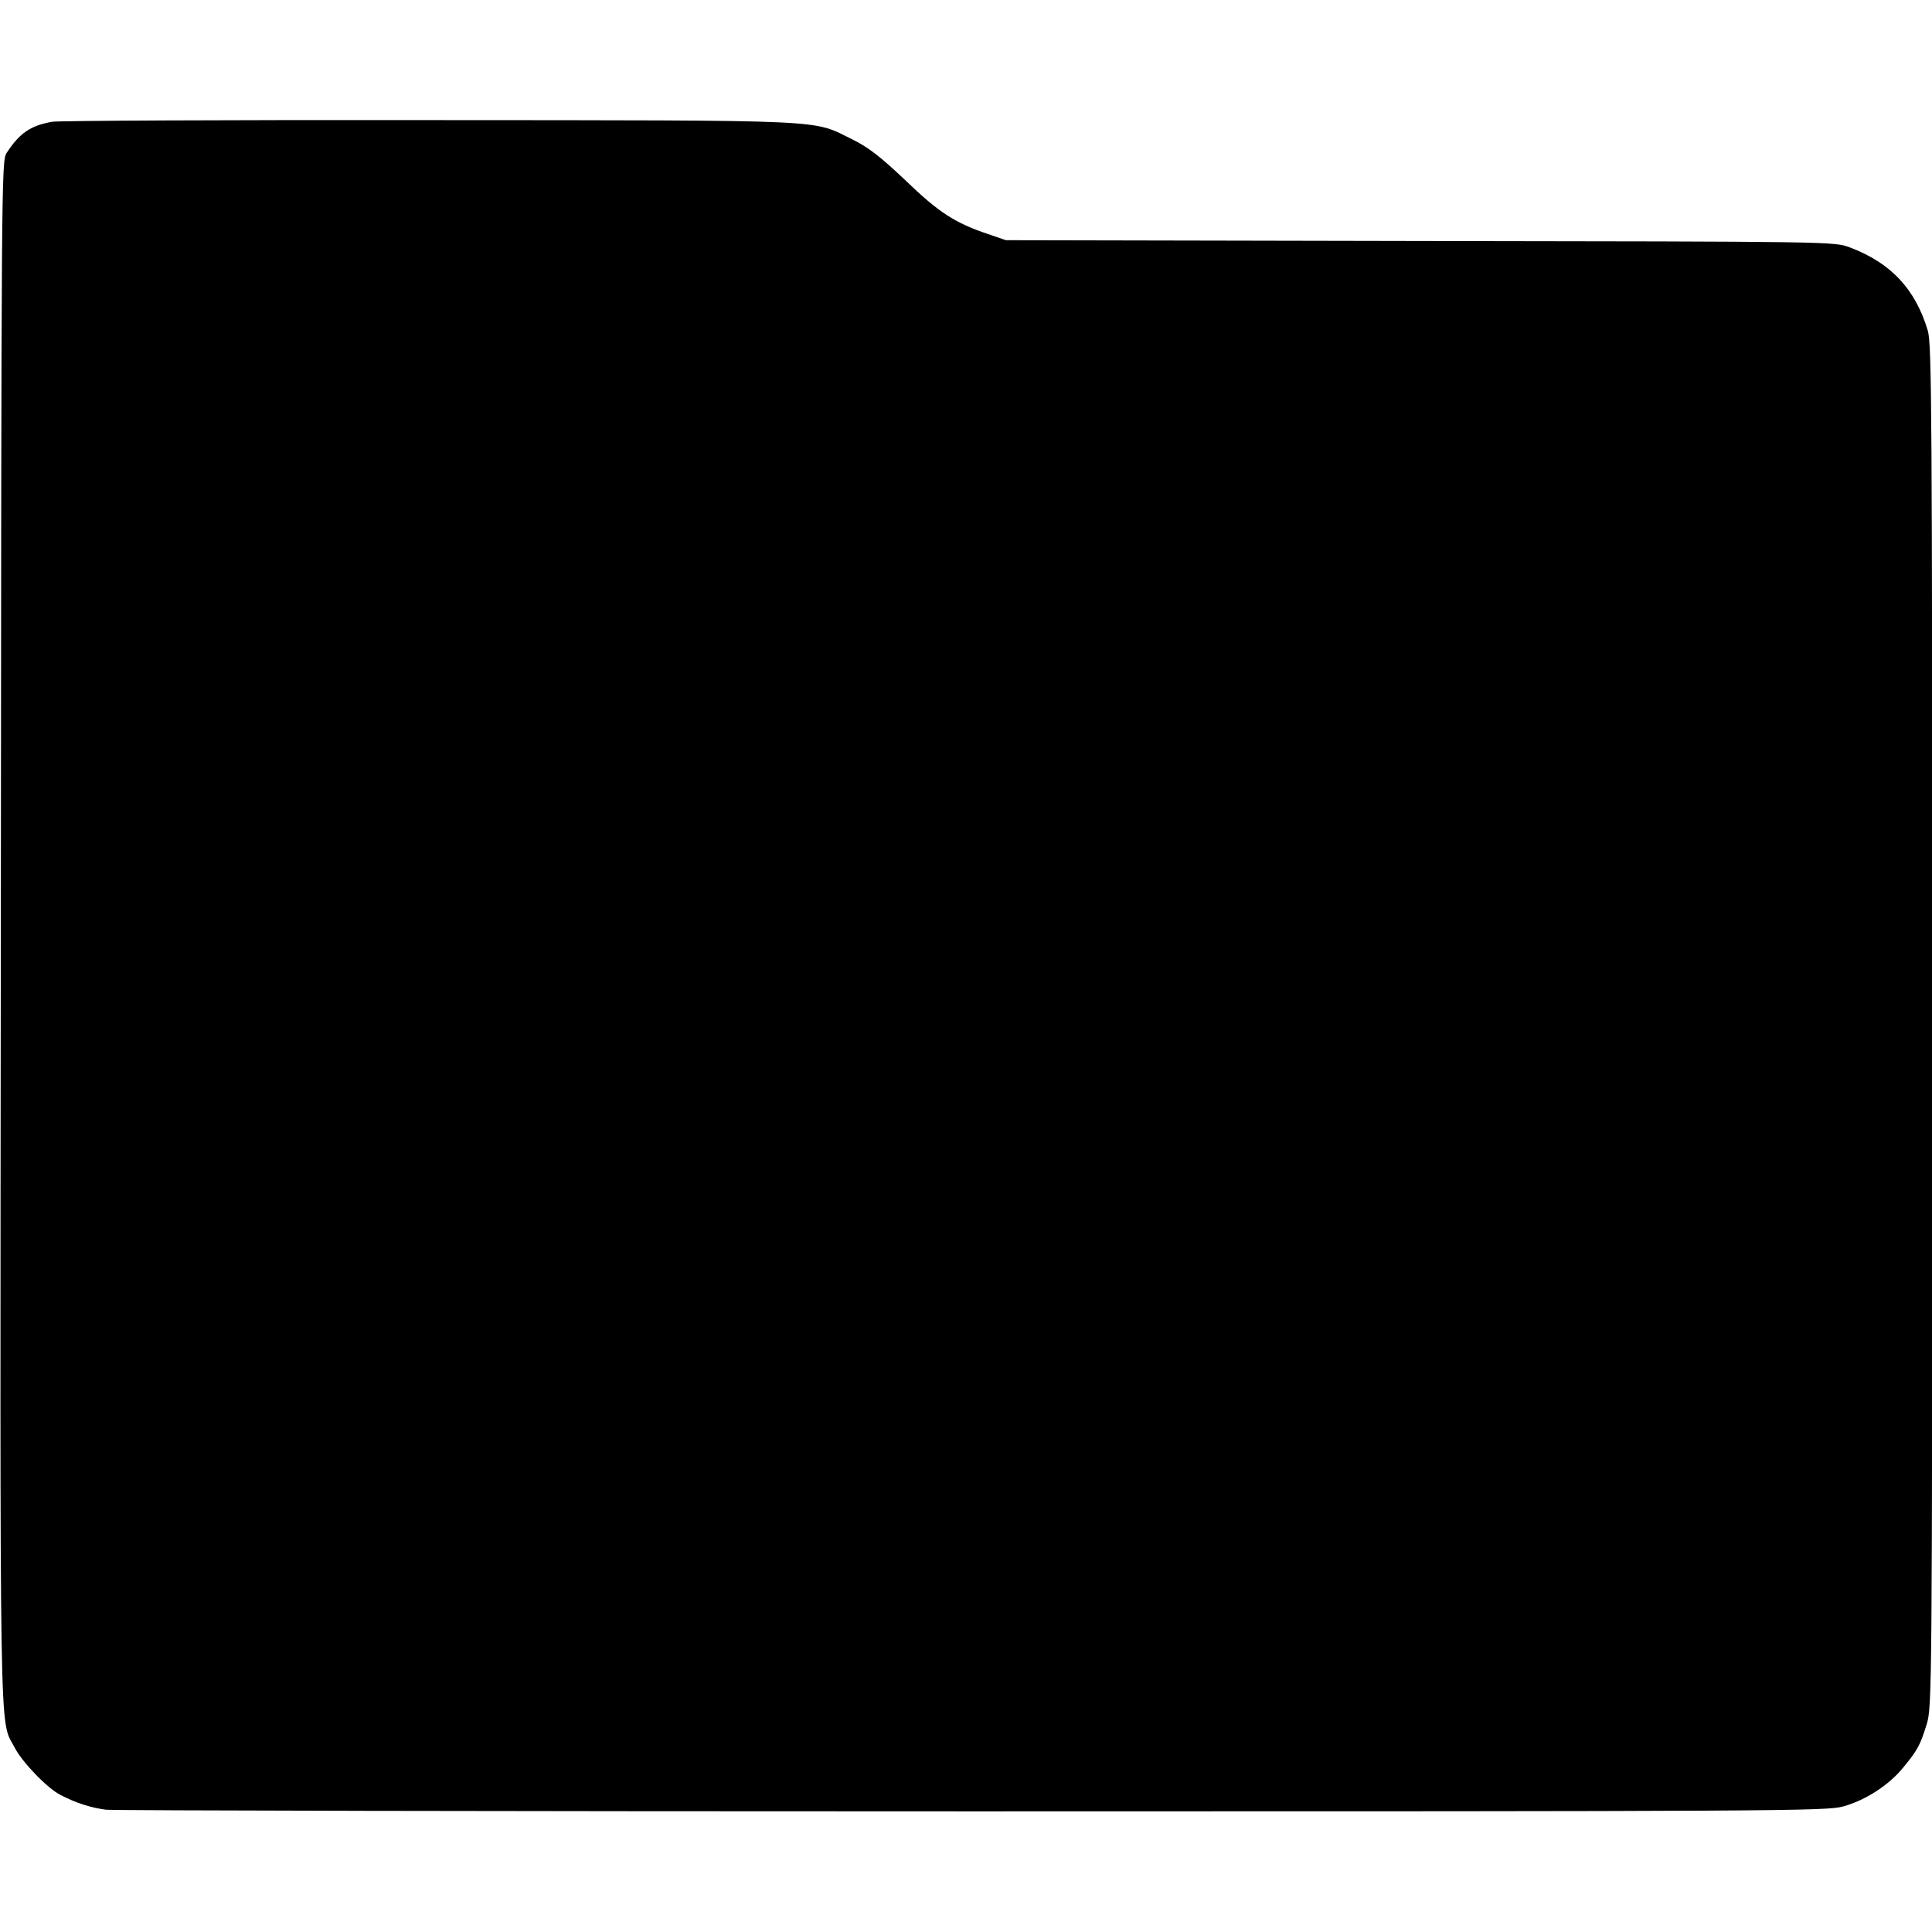
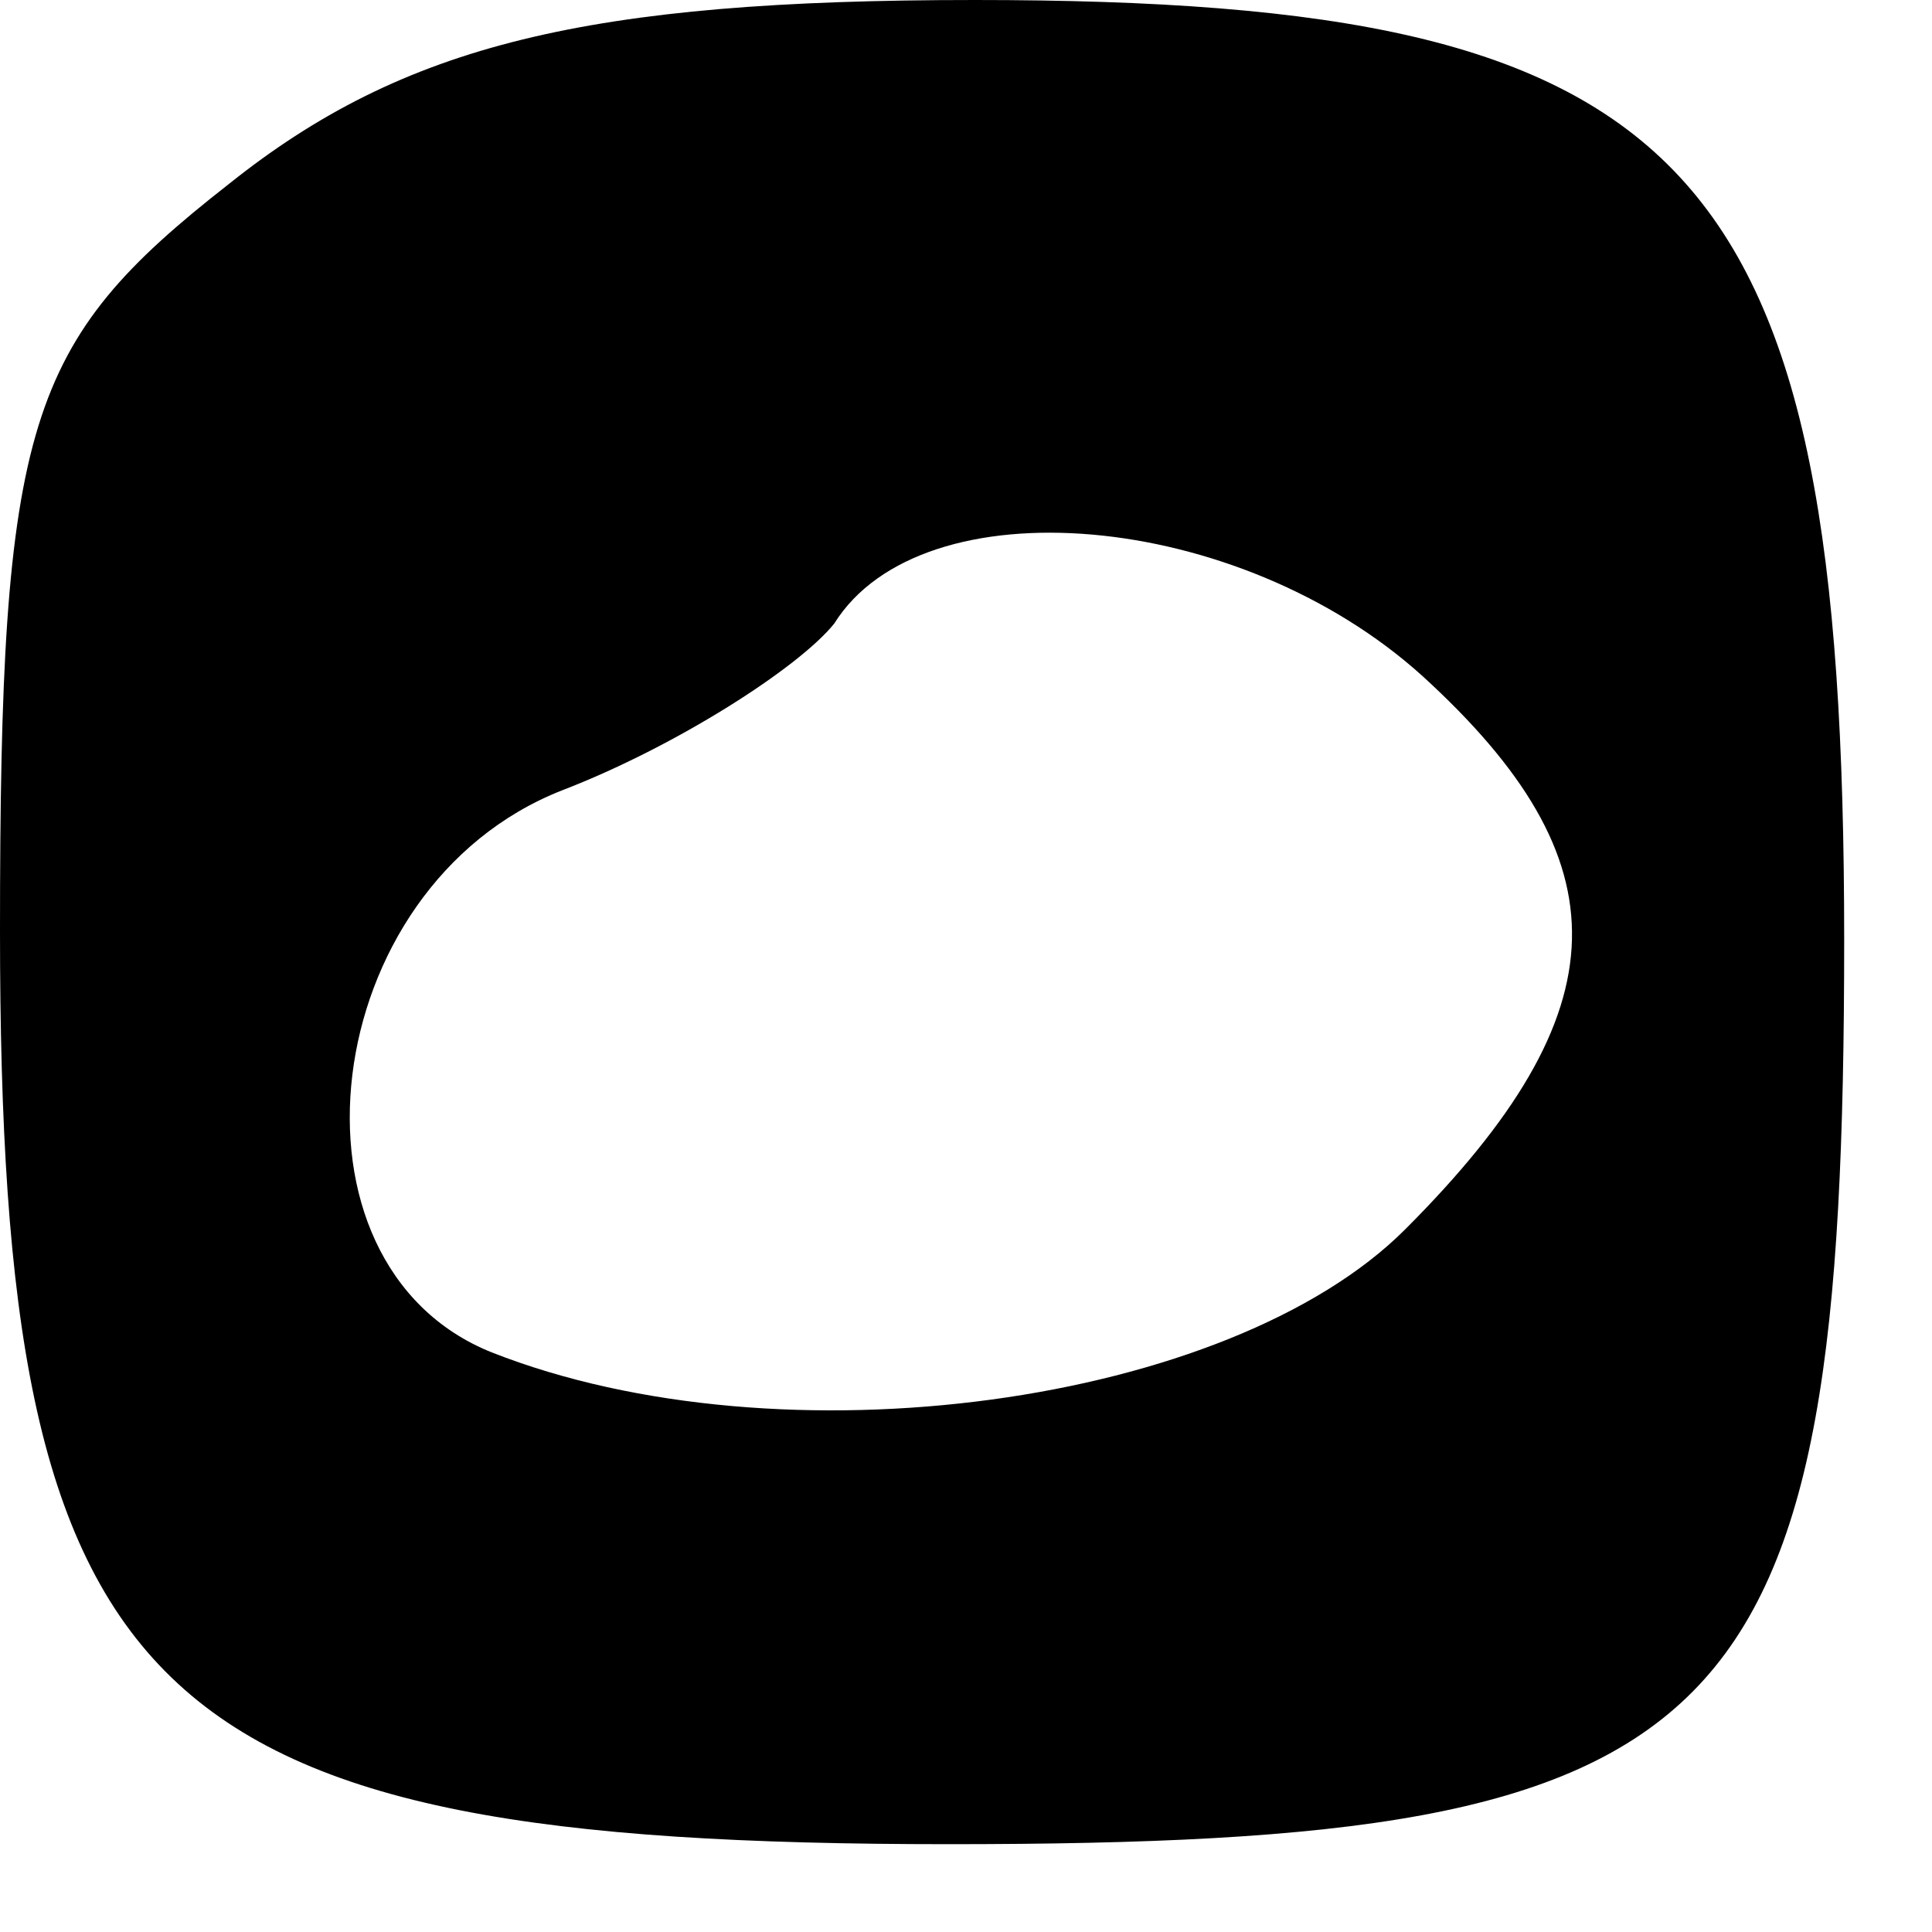
- <svg xmlns="http://www.w3.org/2000/svg" version="1.0" width="16pt" height="16pt" viewBox="0 0 16 16" preserveAspectRatio="xMidYMid meet">
-   <g transform="translate(0,16) scale(0.002286,-0.002286)" fill="#000000" stroke="none">
-     <path d="M189 6558 c-79 -14 -118 -41 -165 -113 -19 -29 -19 -81 -21 -2820 -3 -3017 -6 -2850 49 -2955 28 -55 120 -150 168 -174 56 -29 110 -46 164 -53 28 -3 1442 -6 3141 -6 2945 0 3093 1 3153 18 82 23 166 78 217 141 52 63 62 82 85 157 19 61 20 117 20 2528 0 2237 -2 2471 -16 2520 -45 151 -134 246 -283 302 -56 21 -59 21 -1556 23 l-1501 3 -64 22 c-120 40 -180 79 -300 195 -90 85 -132 118 -190 147 -152 74 -53 70 -1532 71 -729 1 -1346 -2 -1369 -6z" />
+ <svg xmlns="http://www.w3.org/2000/svg" version="1.0" width="22pt" height="22pt" viewBox="0 0 22 22" preserveAspectRatio="xMidYMid meet">
+   <g transform="translate(0,22) scale(0.1,-0.1)" fill="#000000" stroke="none">
+     <path d="M26 199 c-23 -18 -26 -27 -26 -85 0 -88 16 -104 108 -104 90 0 102 12 102 103 0 89 -17 107 -99 107 -44 0 -65 -5 -85 -21z m136 -56 c23 -21 23 -38 -2 -63 -20 -20 -71 -27 -104 -14 -25 10 -20 53 8 64 13 5 27 14 31 19 10 16 46 13 67 -6z" />
  </g>
</svg>
